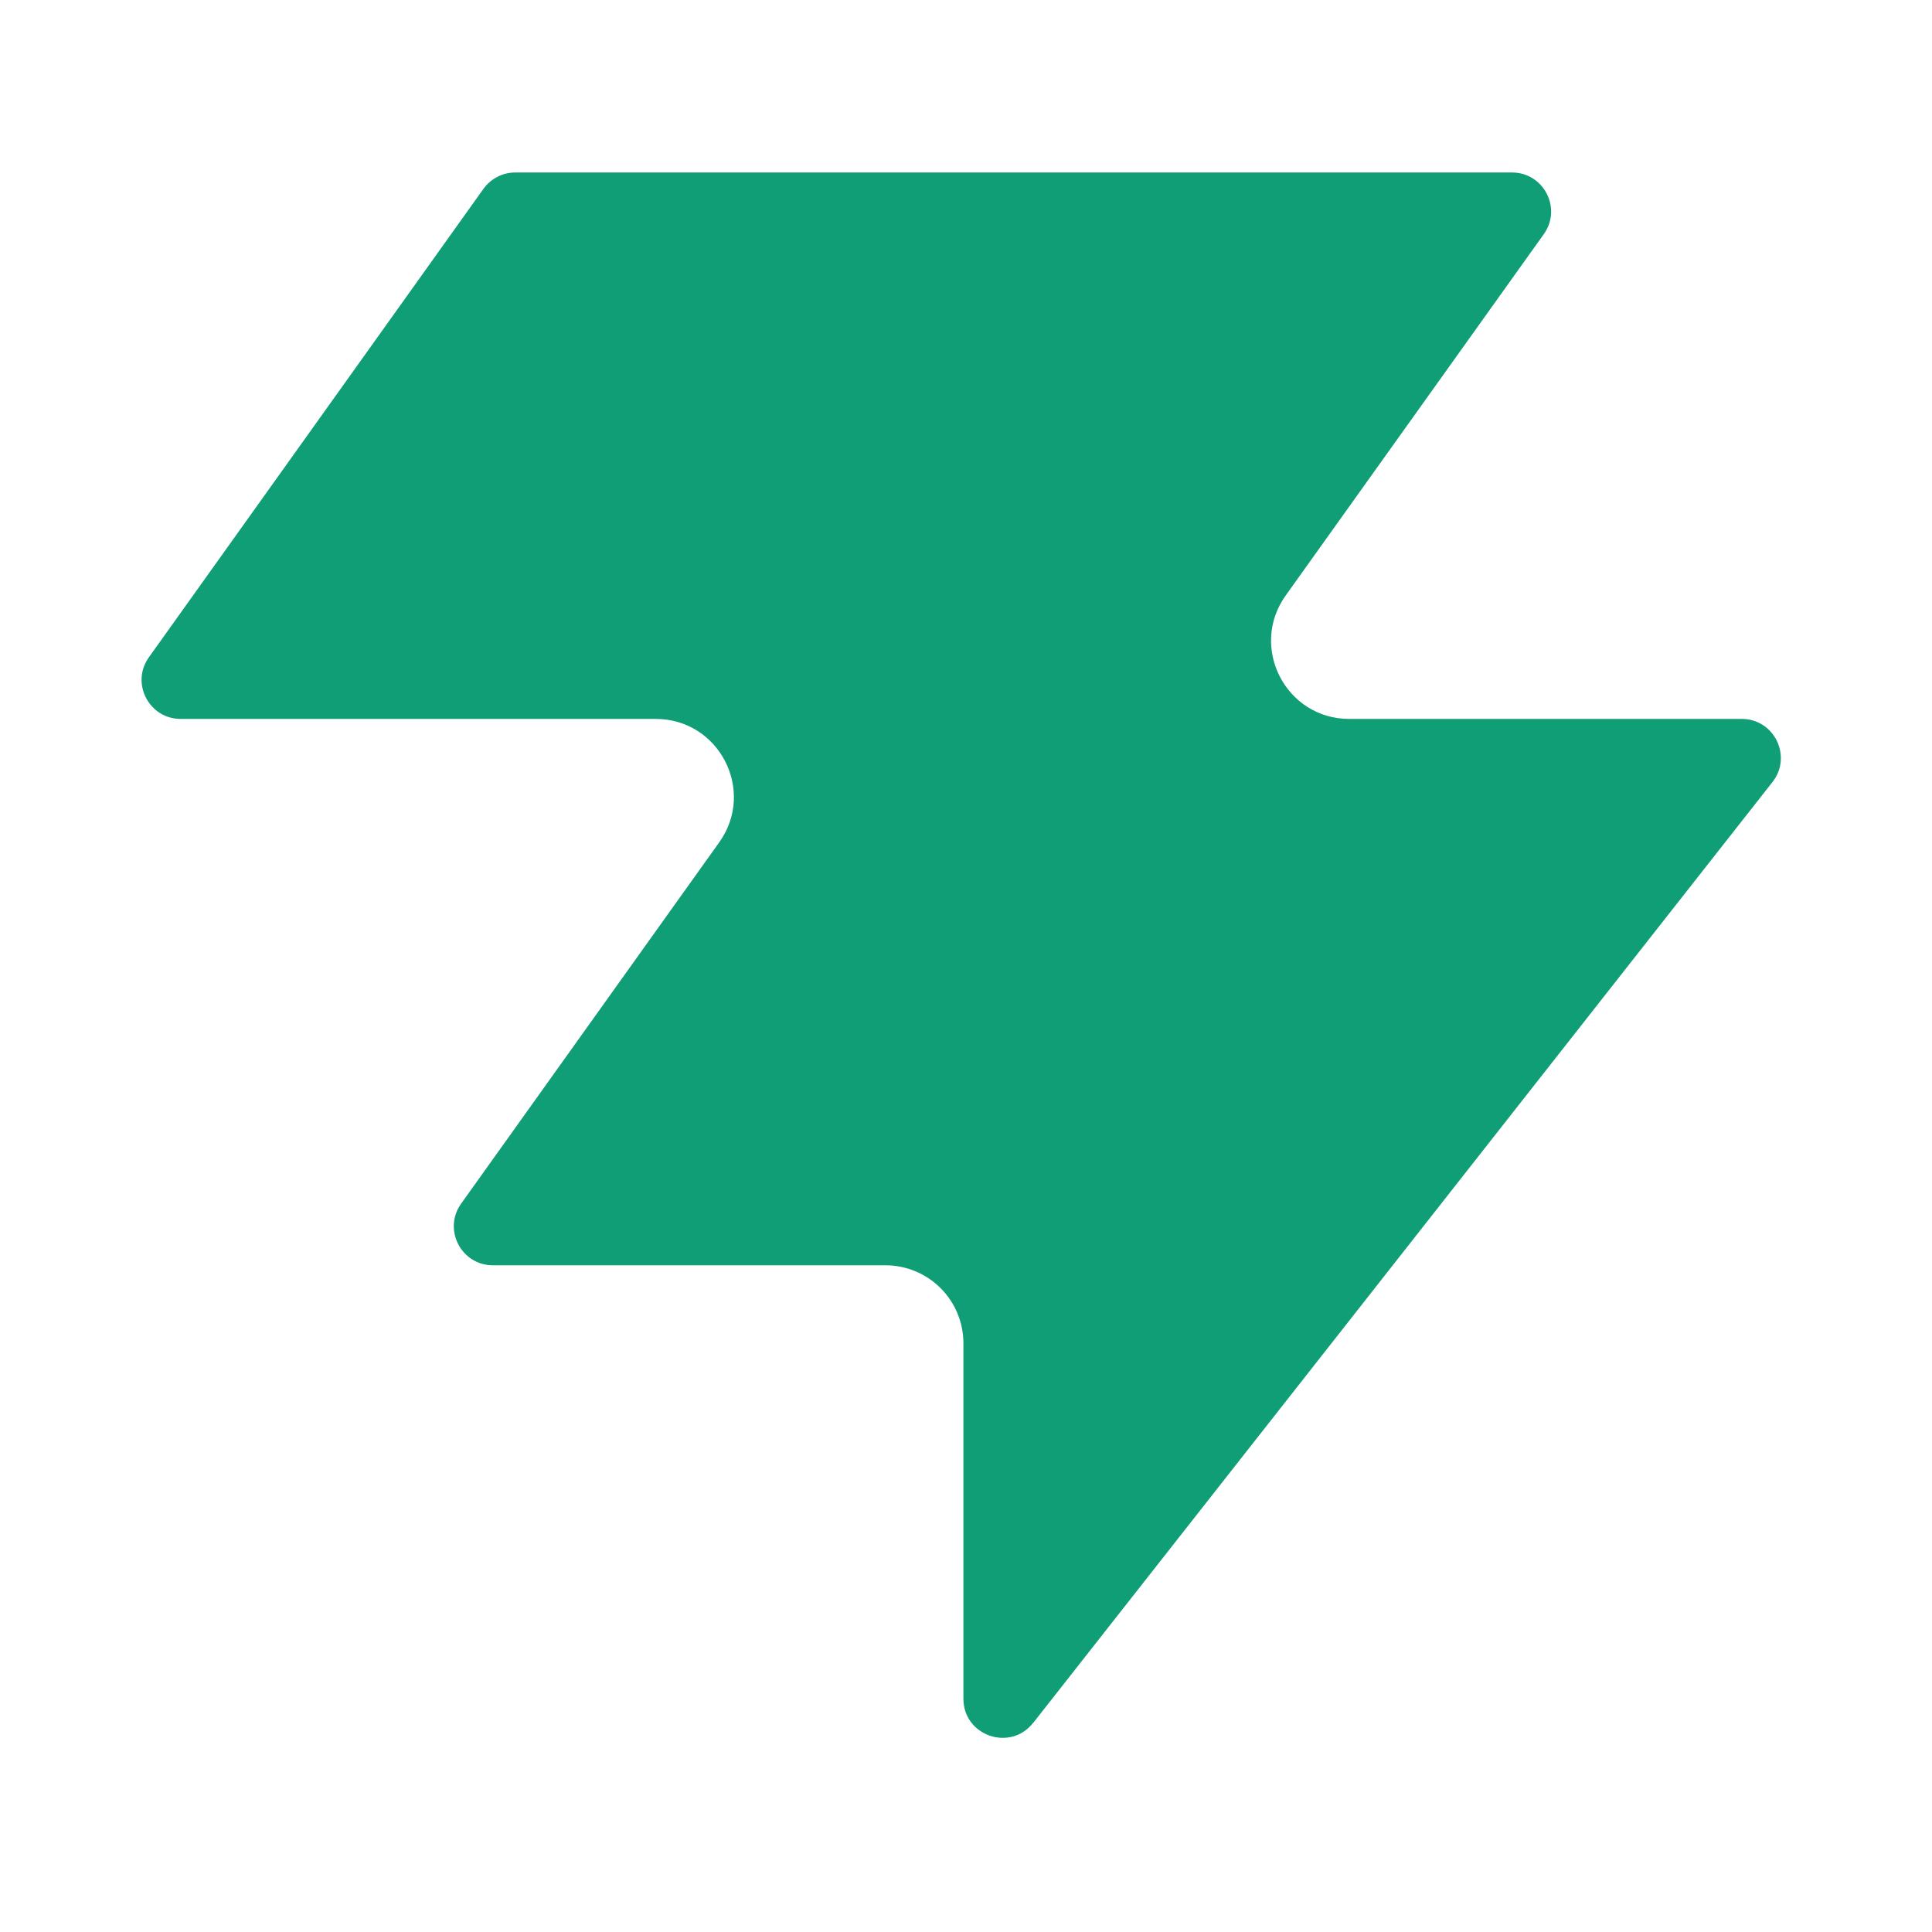
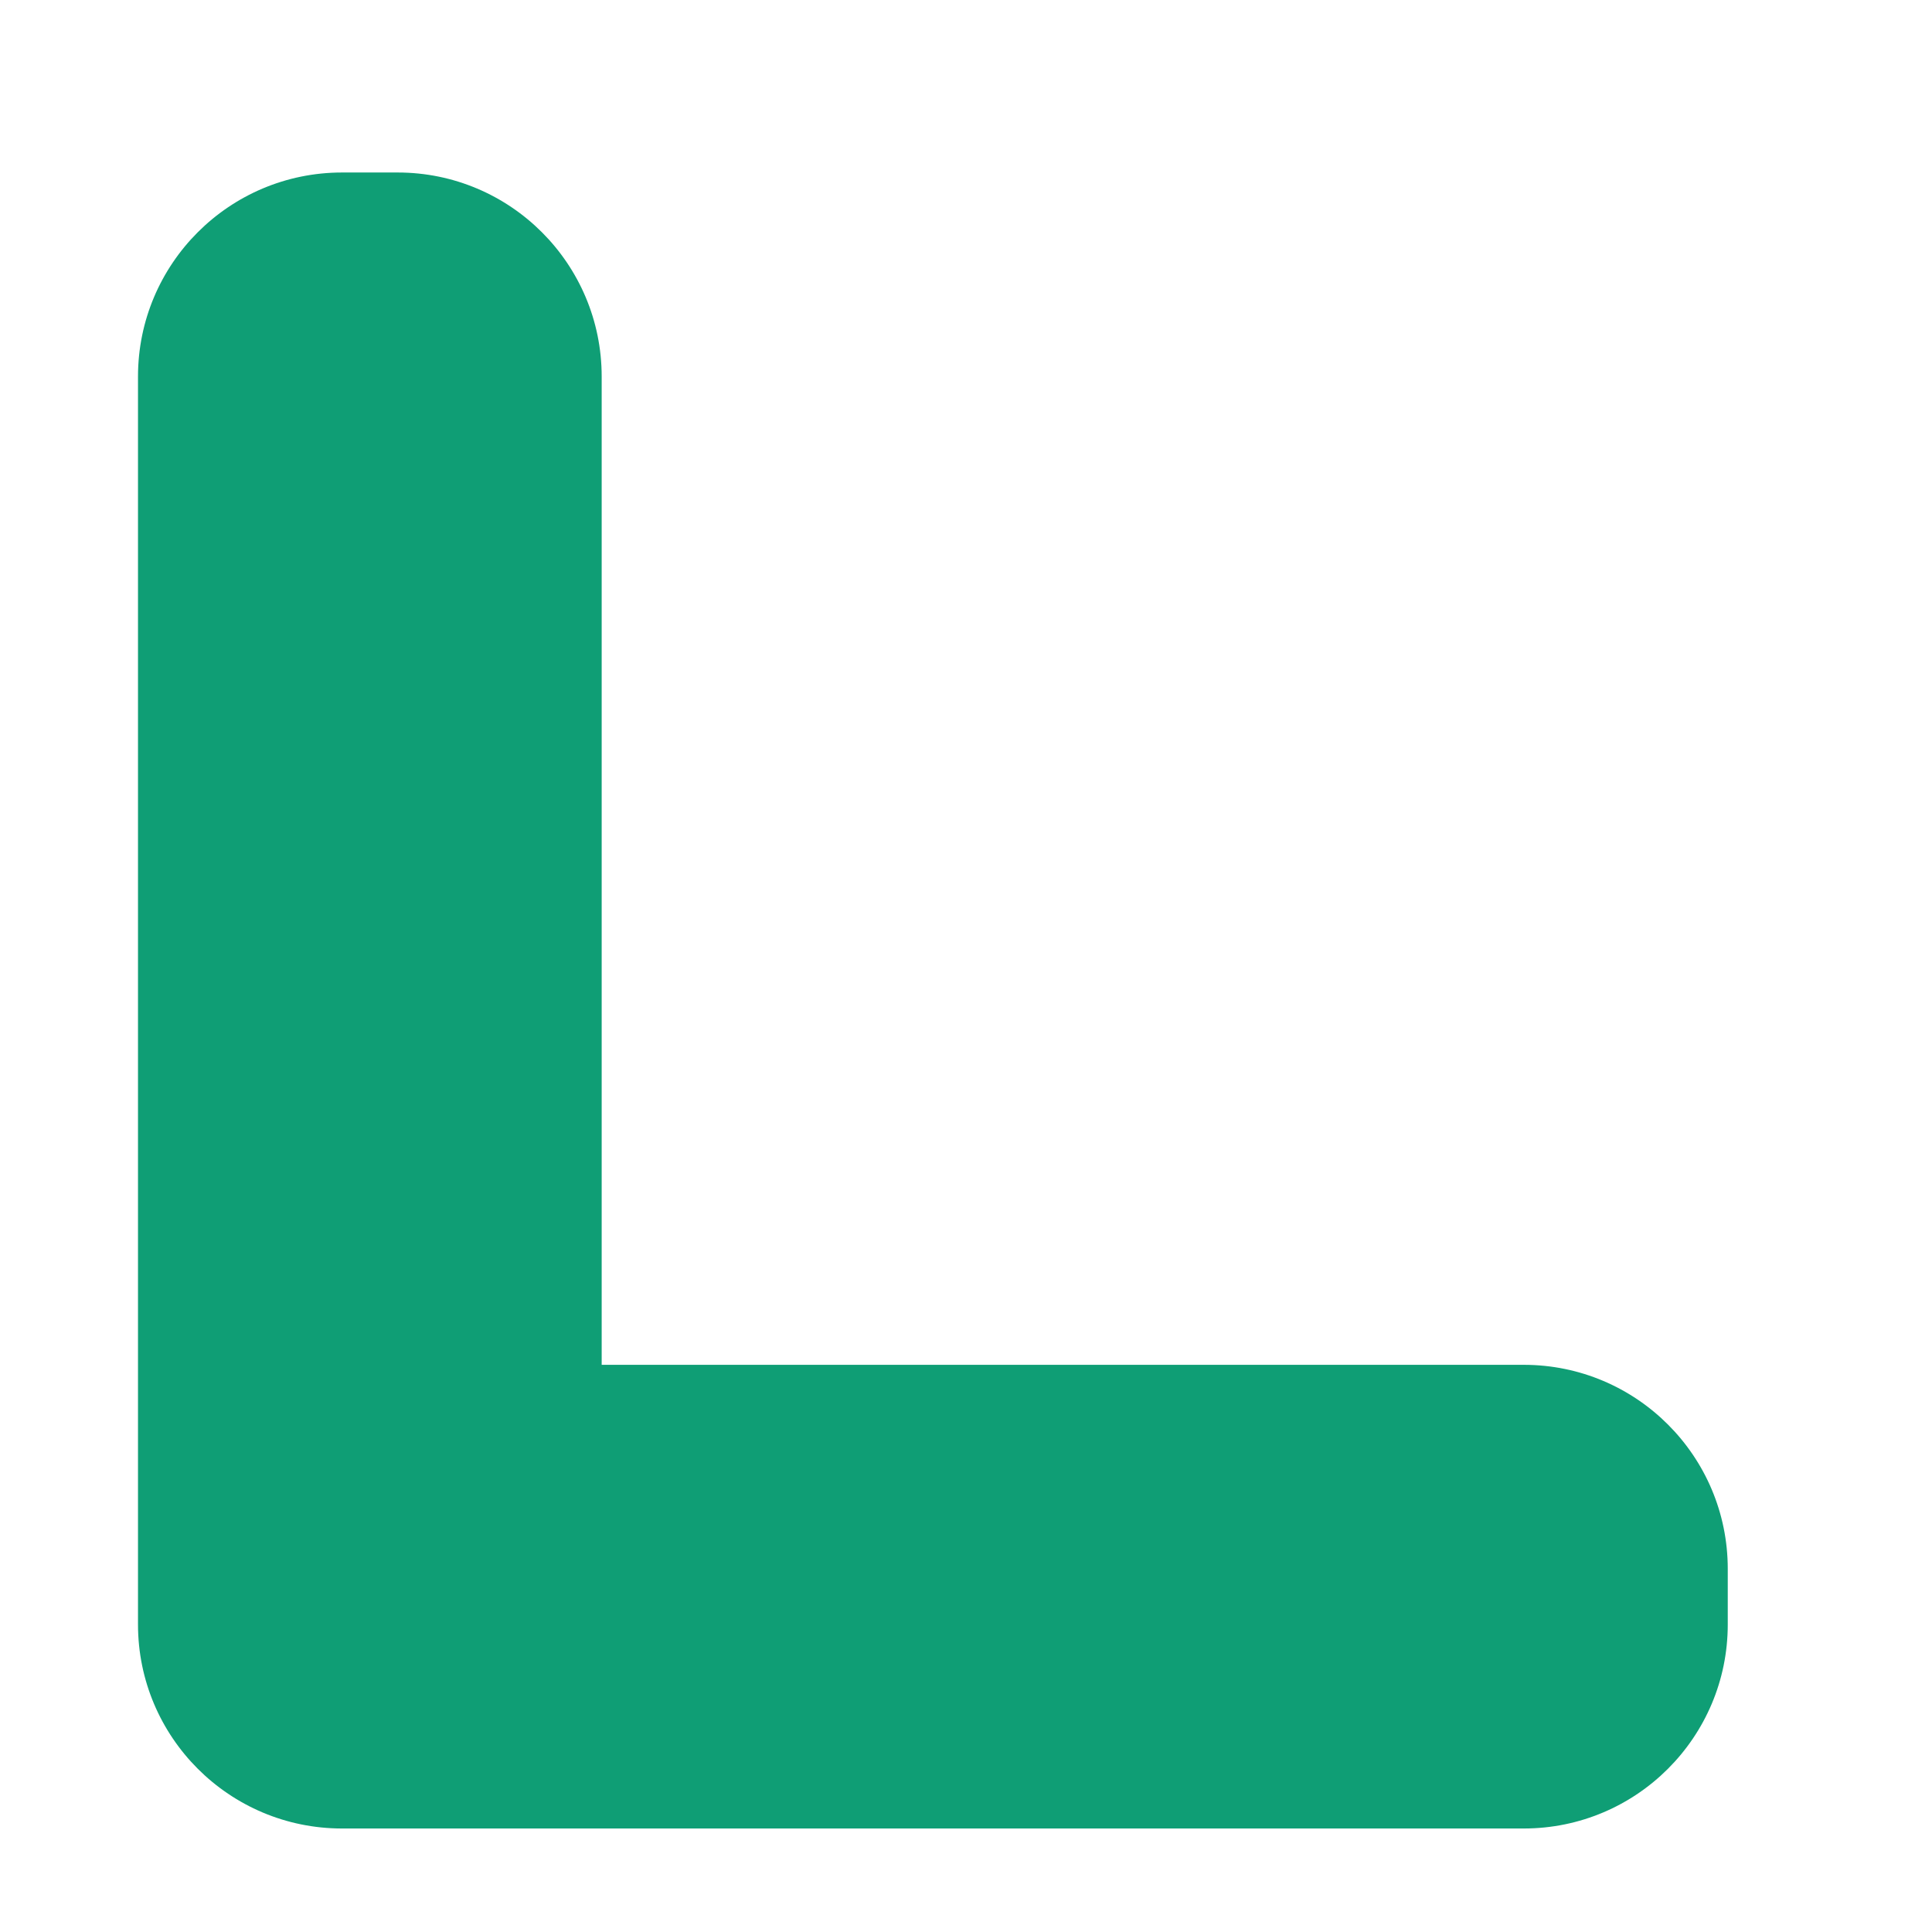
<svg xmlns="http://www.w3.org/2000/svg" viewBox="-4 -5 56 56">
-   <path fill="#0f9e75" d="M25.946 44.938c-.664.845-2.021.375-2.021-.698V33.937a2.26 2.26 0 0 0-2.262-2.262H10.287c-.92 0-1.456-1.04-.92-1.788l7.48-10.471c1.07-1.497 0-3.578-1.842-3.578H1.237c-.92 0-1.456-1.04-.92-1.788L10.013.474c.214-.297.556-.474.92-.474h28.894c.92 0 1.456 1.04.92 1.788l-7.48 10.471c-1.07 1.498 0 3.579 1.842 3.579h11.377c.943 0 1.473 1.088.89 1.83L25.947 44.94z" />
+   <path fill="#0f9e75" d="M5.914,0 H7.526 A5.914,5.914 0 0 1 13.44,5.914 V34.56 H40.166 A5.914,5.914 0 0 1 46.08,40.474 V42.086 A5.914,5.914 0 0 1 40.166,48 H5.914 A5.914,5.914 0 0 1 0,42.086 V5.914 A5.914,5.914 0 0 1 5.914,0 Z" />
</svg>
